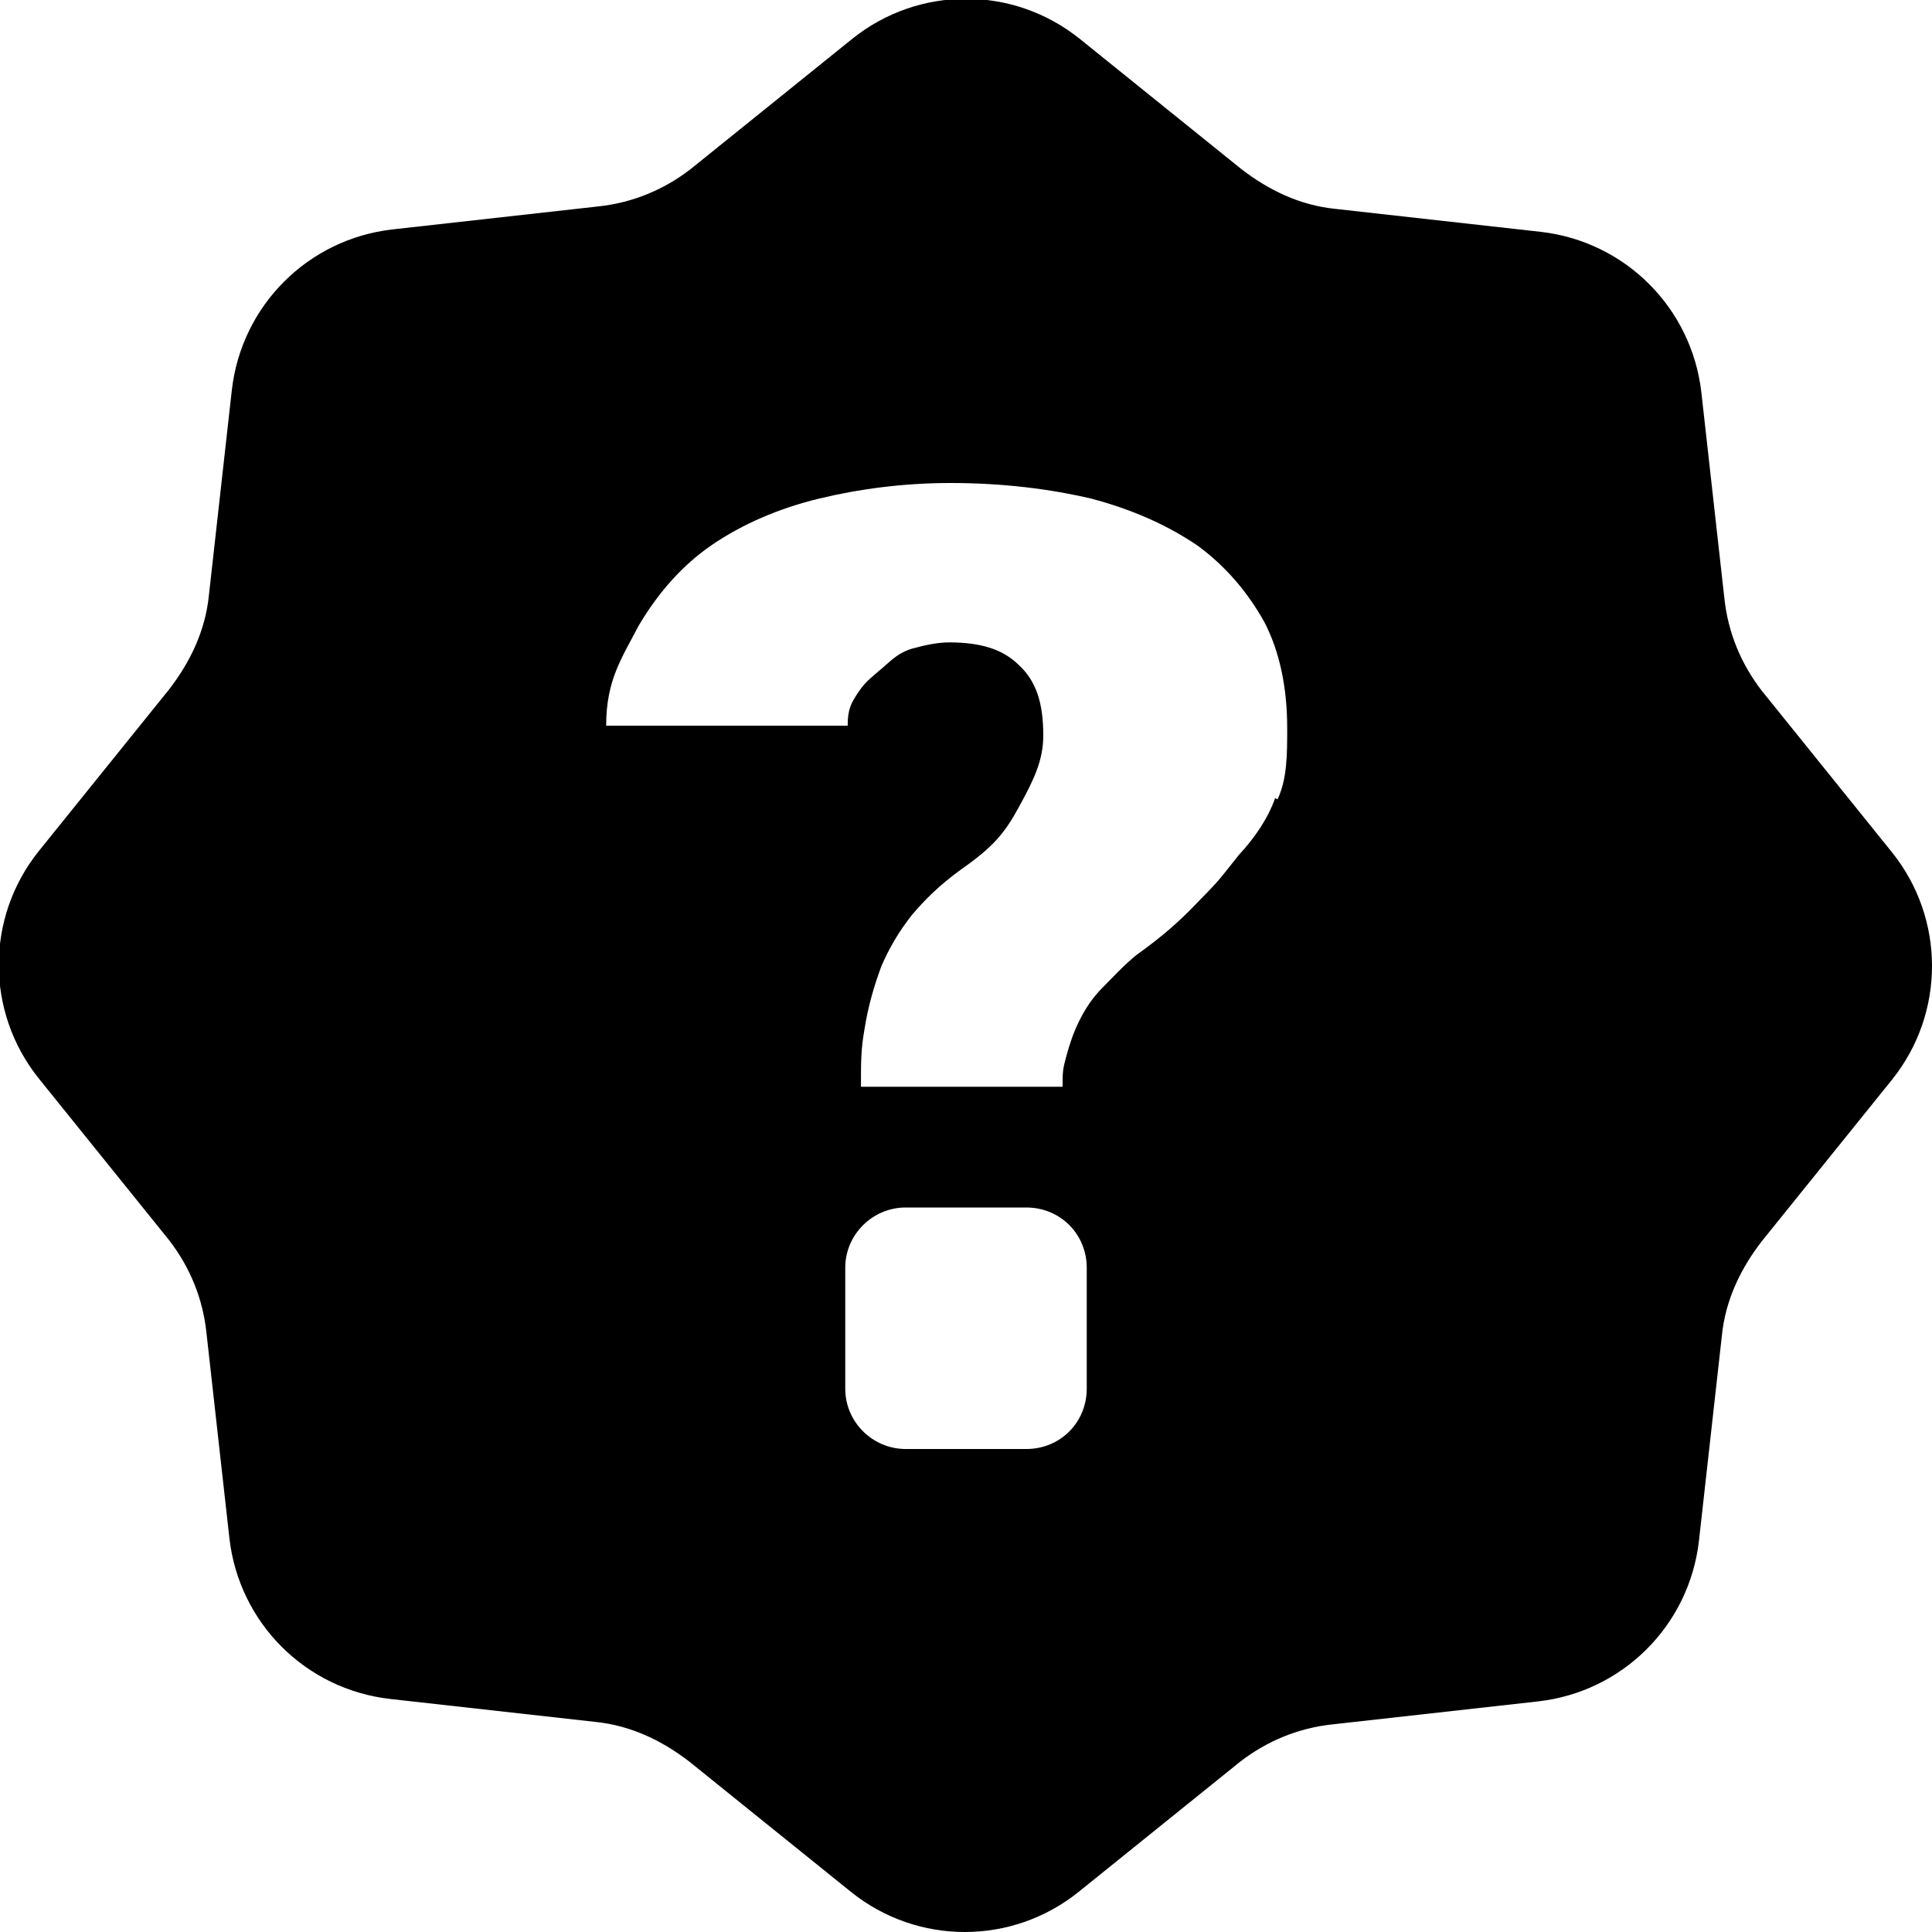
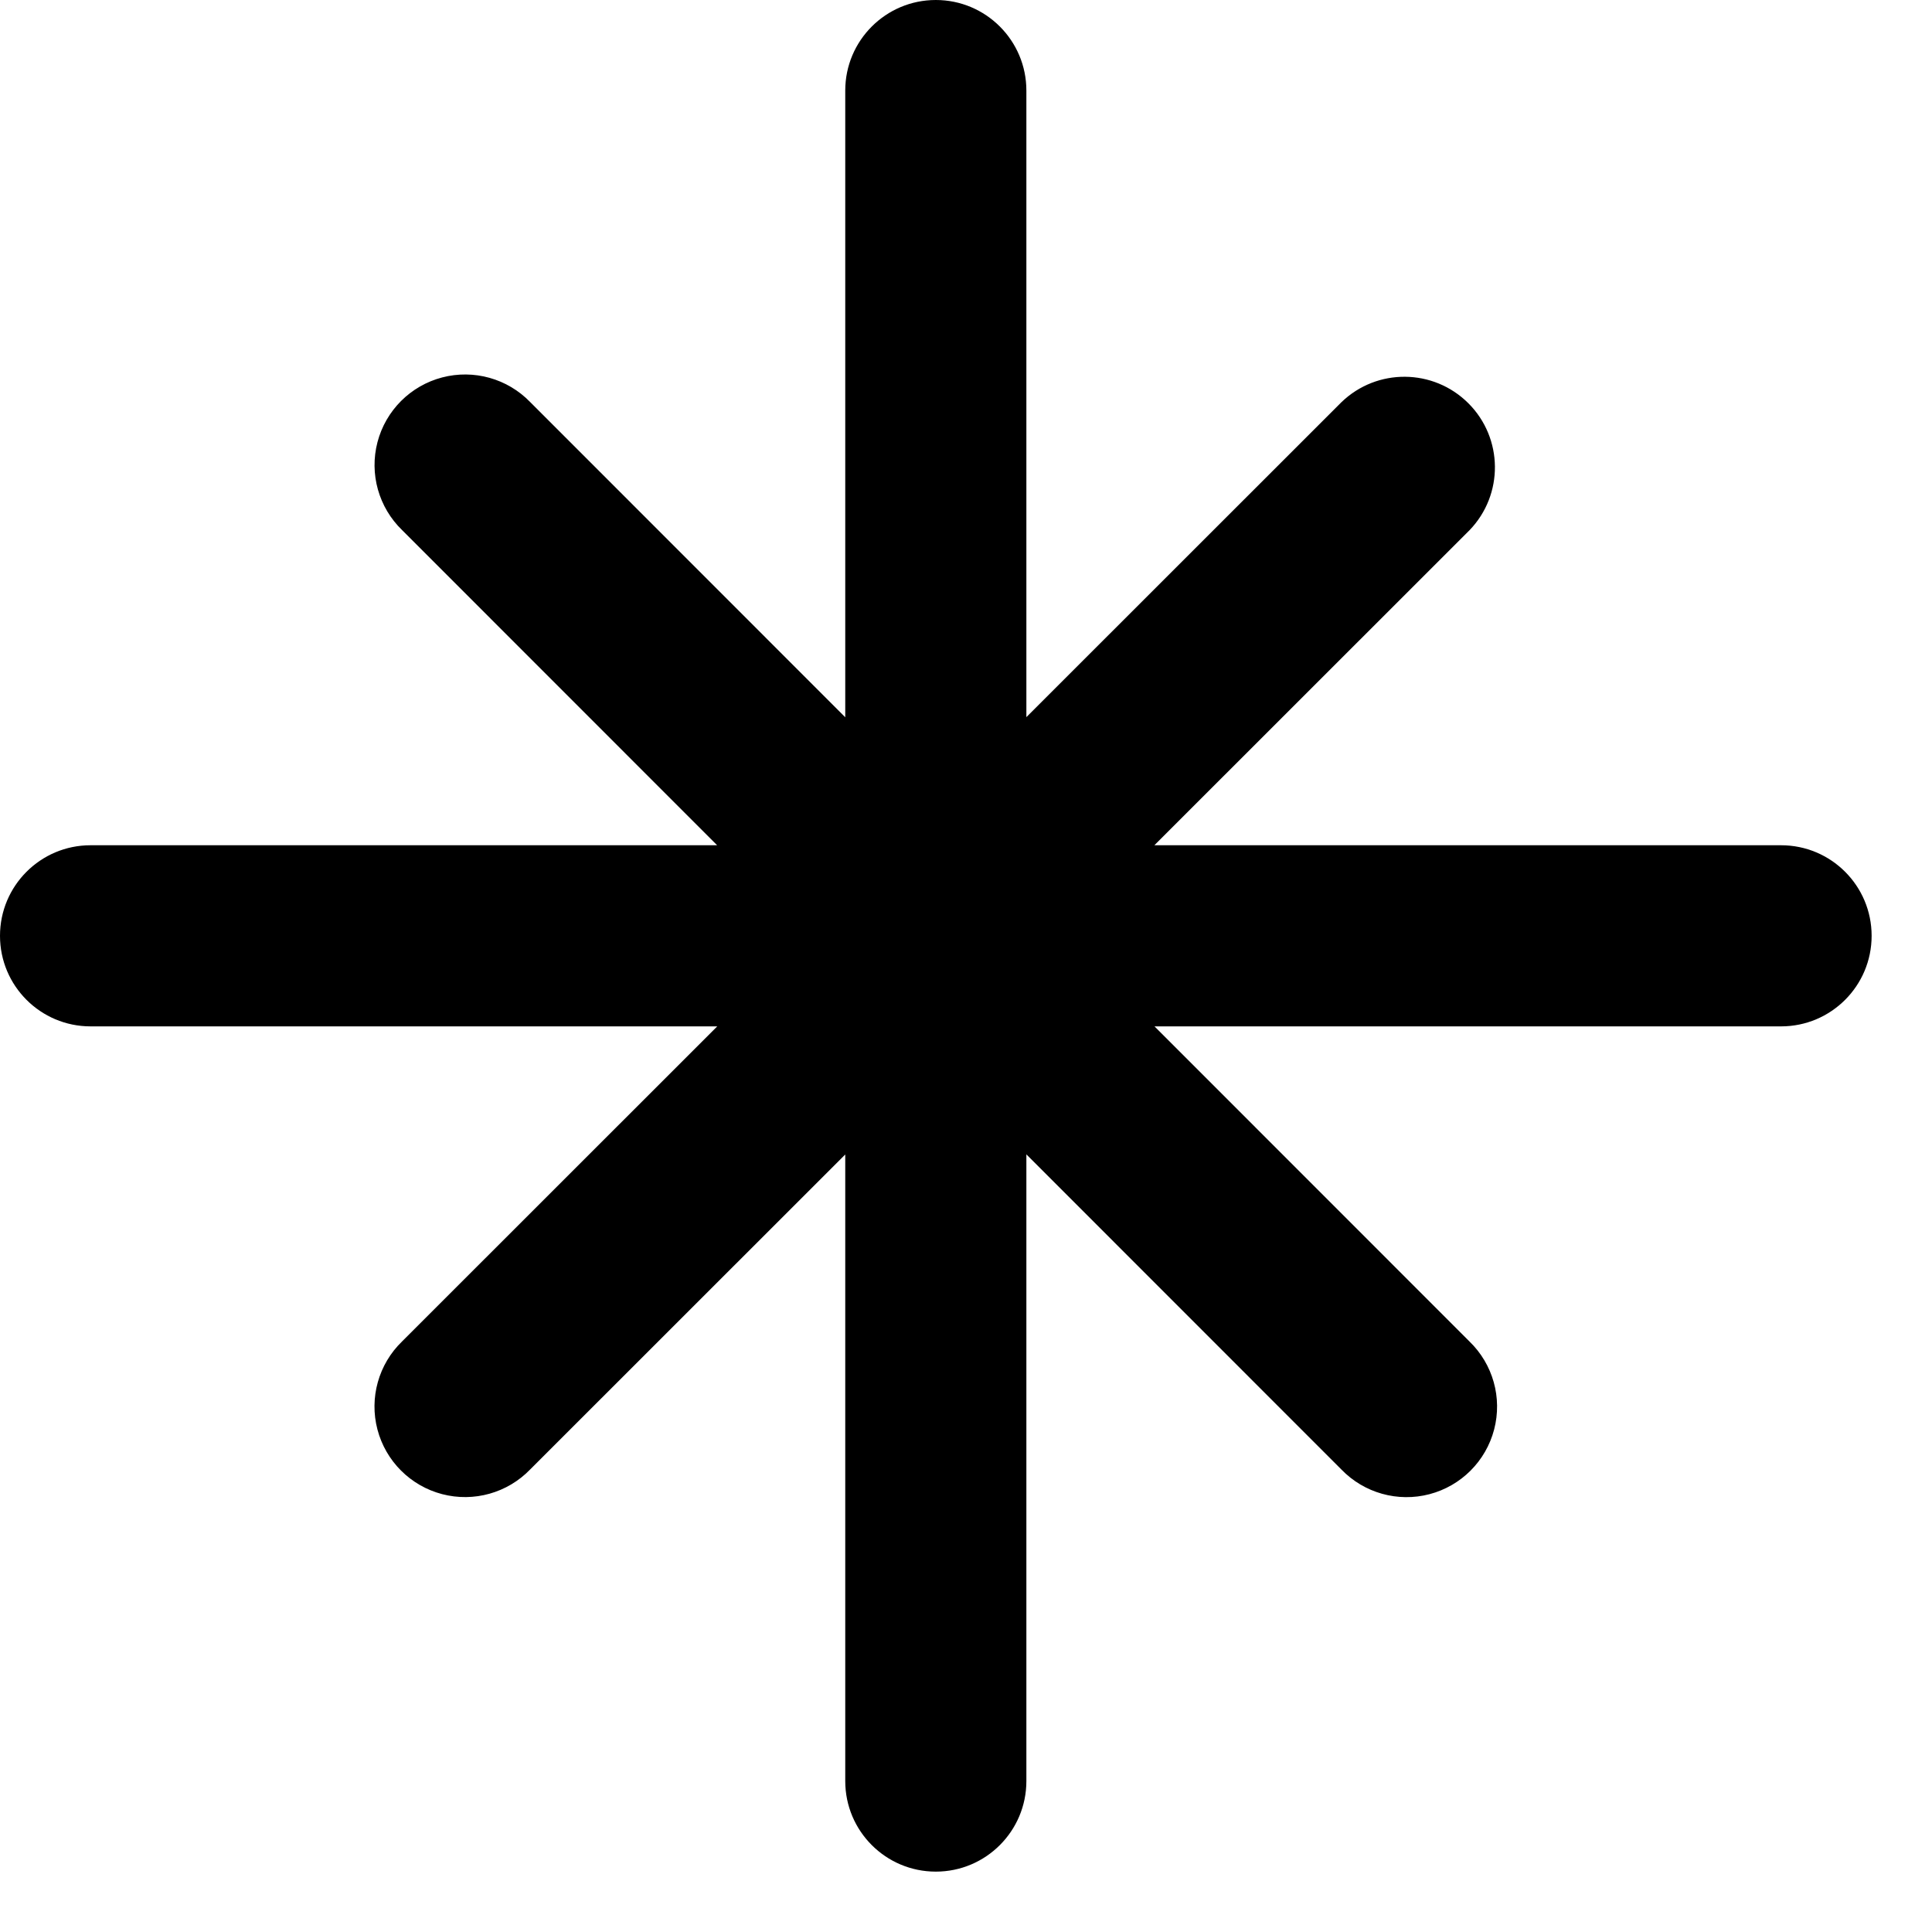
- <svg xmlns="http://www.w3.org/2000/svg" width="16px" height="16px" viewBox="0 0 16 16" version="1.1">
-   <g id="Octicons" stroke="none" stroke-width="1" fill="none" fill-rule="evenodd">
-     <g id="unverified" fill="#000000">
-       <path d="M15.67,7.06 L14.59,5.72 C14.42,5.5 14.31,5.24 14.28,4.95 L14.09,3.25 C14.01,2.55 13.46,2 12.76,1.92 L11.06,1.73 C10.76,1.7 10.5,1.57 10.28,1.4 L8.94,0.32 C8.39,-0.12 7.61,-0.12 7.06,0.32 L5.72,1.4 C5.5,1.57 5.24,1.68 4.95,1.71 L3.25,1.9 C2.55,1.98 2,2.53 1.92,3.23 L1.73,4.93 C1.7,5.23 1.57,5.49 1.4,5.71 L0.32,7.05 C-0.12,7.6 -0.12,8.38 0.32,8.93 L1.4,10.27 C1.57,10.49 1.68,10.75 1.71,11.04 L1.9,12.74 C1.98,13.44 2.53,13.99 3.23,14.07 L4.93,14.26 C5.23,14.29 5.49,14.42 5.71,14.59 L7.05,15.67 C7.6,16.11 8.38,16.11 8.93,15.67 L10.27,14.59 C10.49,14.42 10.75,14.31 11.04,14.28 L12.74,14.09 C13.44,14.01 13.99,13.46 14.07,12.76 L14.26,11.06 C14.29,10.76 14.42,10.5 14.59,10.28 L15.67,8.94 C16.11,8.39 16.11,7.61 15.67,7.06 L15.67,7.06 Z M9,11.5 C9,11.78 8.78,12 8.5,12 L7.5,12 C7.23,12 7,11.78 7,11.5 L7,10.5 C7,10.22 7.23,10 7.5,10 L8.5,10 C8.78,10 9,10.22 9,10.5 L9,11.5 L9,11.5 Z M10.56,6.61 C10.5,6.78 10.39,6.94 10.26,7.08 C10.13,7.24 10.12,7.27 9.93,7.46 C9.77,7.63 9.62,7.76 9.41,7.91 C9.3,8 9.21,8.1 9.13,8.18 C9.05,8.26 8.99,8.35 8.94,8.45 C8.89,8.55 8.86,8.64 8.83,8.75 C8.8,8.86 8.8,8.88 8.8,9 L7.13,9 C7.13,8.78 7.13,8.69 7.16,8.52 C7.19,8.33 7.24,8.16 7.3,8 C7.36,7.86 7.44,7.72 7.55,7.58 C7.66,7.45 7.78,7.33 7.96,7.2 C8.23,7.01 8.32,6.9 8.44,6.68 C8.56,6.46 8.64,6.3 8.64,6.09 C8.64,5.82 8.58,5.64 8.44,5.51 C8.31,5.38 8.13,5.32 7.86,5.32 C7.77,5.32 7.67,5.34 7.56,5.37 C7.45,5.4 7.39,5.46 7.31,5.53 C7.23,5.6 7.17,5.64 7.11,5.73 C7.05,5.82 7.02,5.87 7.02,6.01 L5.02,6.01 C5.02,5.63 5.15,5.45 5.29,5.18 C5.45,4.91 5.65,4.68 5.9,4.51 C6.15,4.34 6.45,4.21 6.78,4.13 C7.11,4.05 7.48,4 7.87,4 C8.31,4 8.7,4.05 9.04,4.13 C9.38,4.22 9.67,4.35 9.92,4.52 C10.15,4.69 10.33,4.9 10.47,5.15 C10.6,5.4 10.66,5.7 10.66,6.03 C10.66,6.25 10.66,6.45 10.58,6.62 L10.56,6.61 Z" id="Shape" />
-     </g>
-   </g>
+ <svg xmlns="http://www.w3.org/2000/svg" width="16" height="16" viewBox="0 0 16 16">
+   <path d="M8.5.75a.75.75 0 00-1.5 0v5.19L4.391 3.33a.75.75 0 10-1.06 1.061L5.939 7H.75a.75.75 0 000 1.5h5.19l-2.61 2.609a.75.75 0 101.061 1.06L7 9.561v5.189a.75.75 0 001.5 0V9.56l2.609 2.61a.75.75 0 101.06-1.061L9.561 8.5h5.189a.75.75 0 000-1.5H9.56l2.61-2.609a.75.75 0 00-1.061-1.06L8.5 5.939V.75z" />
</svg>
